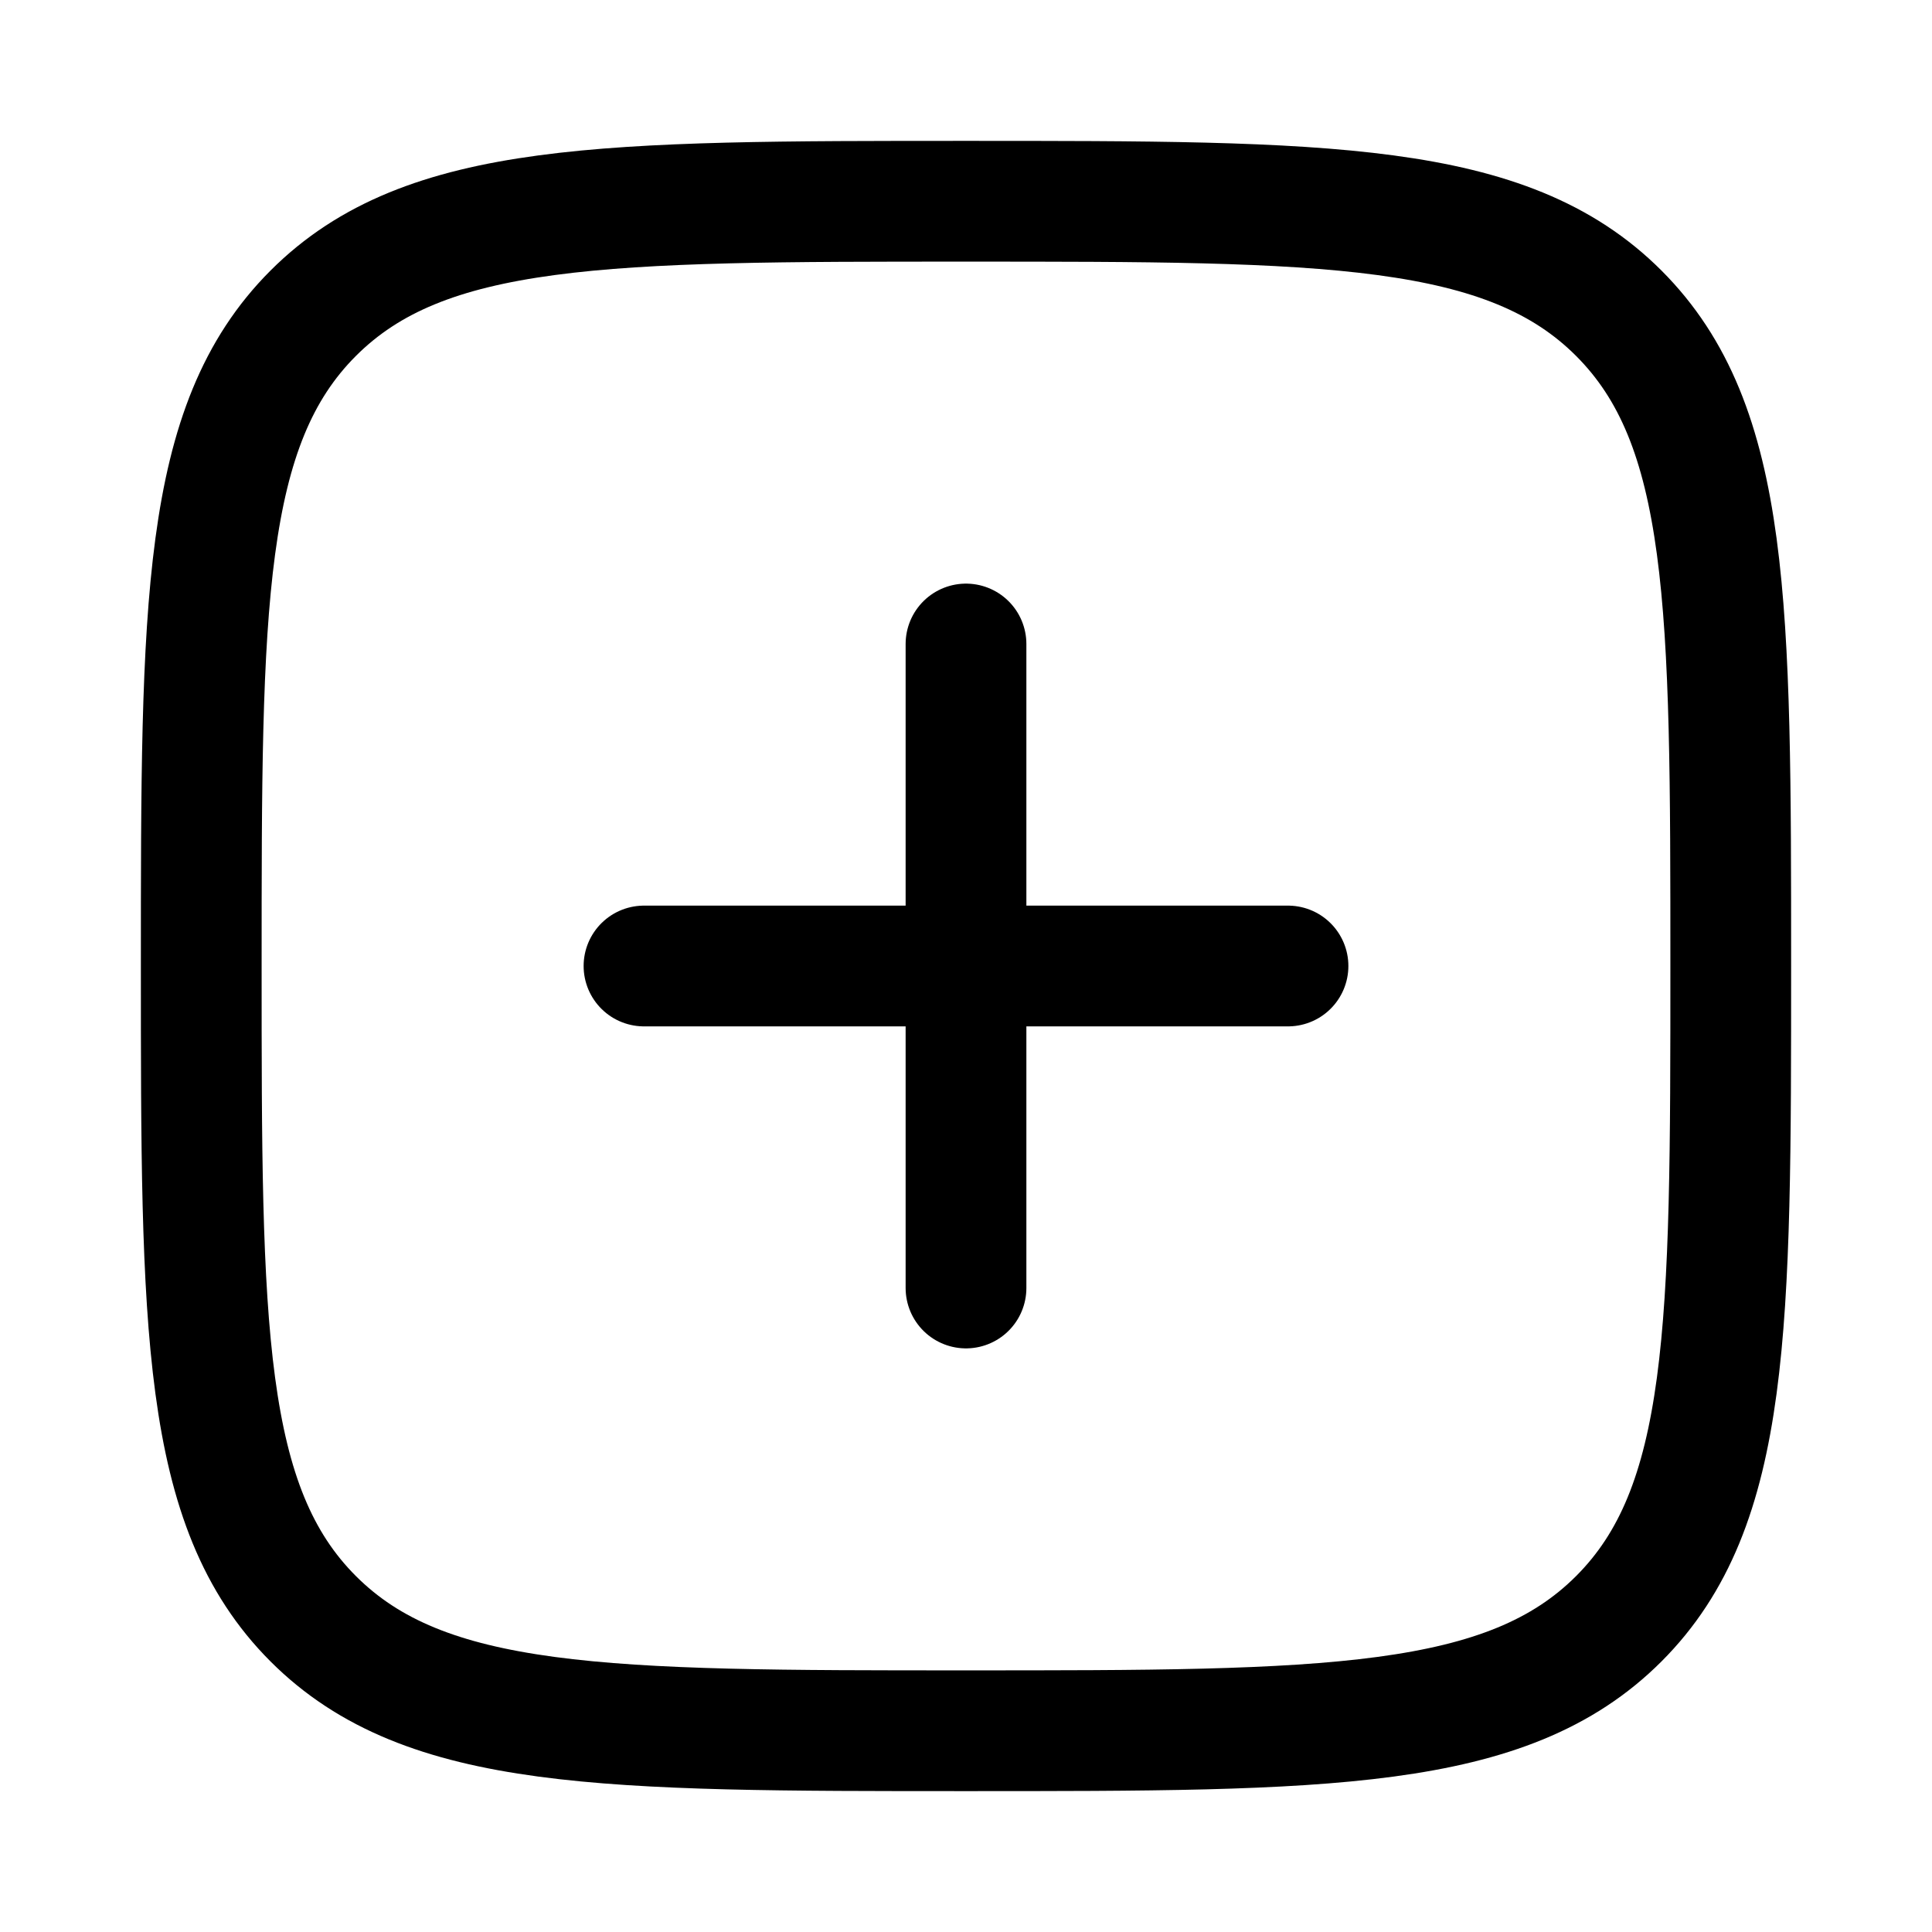
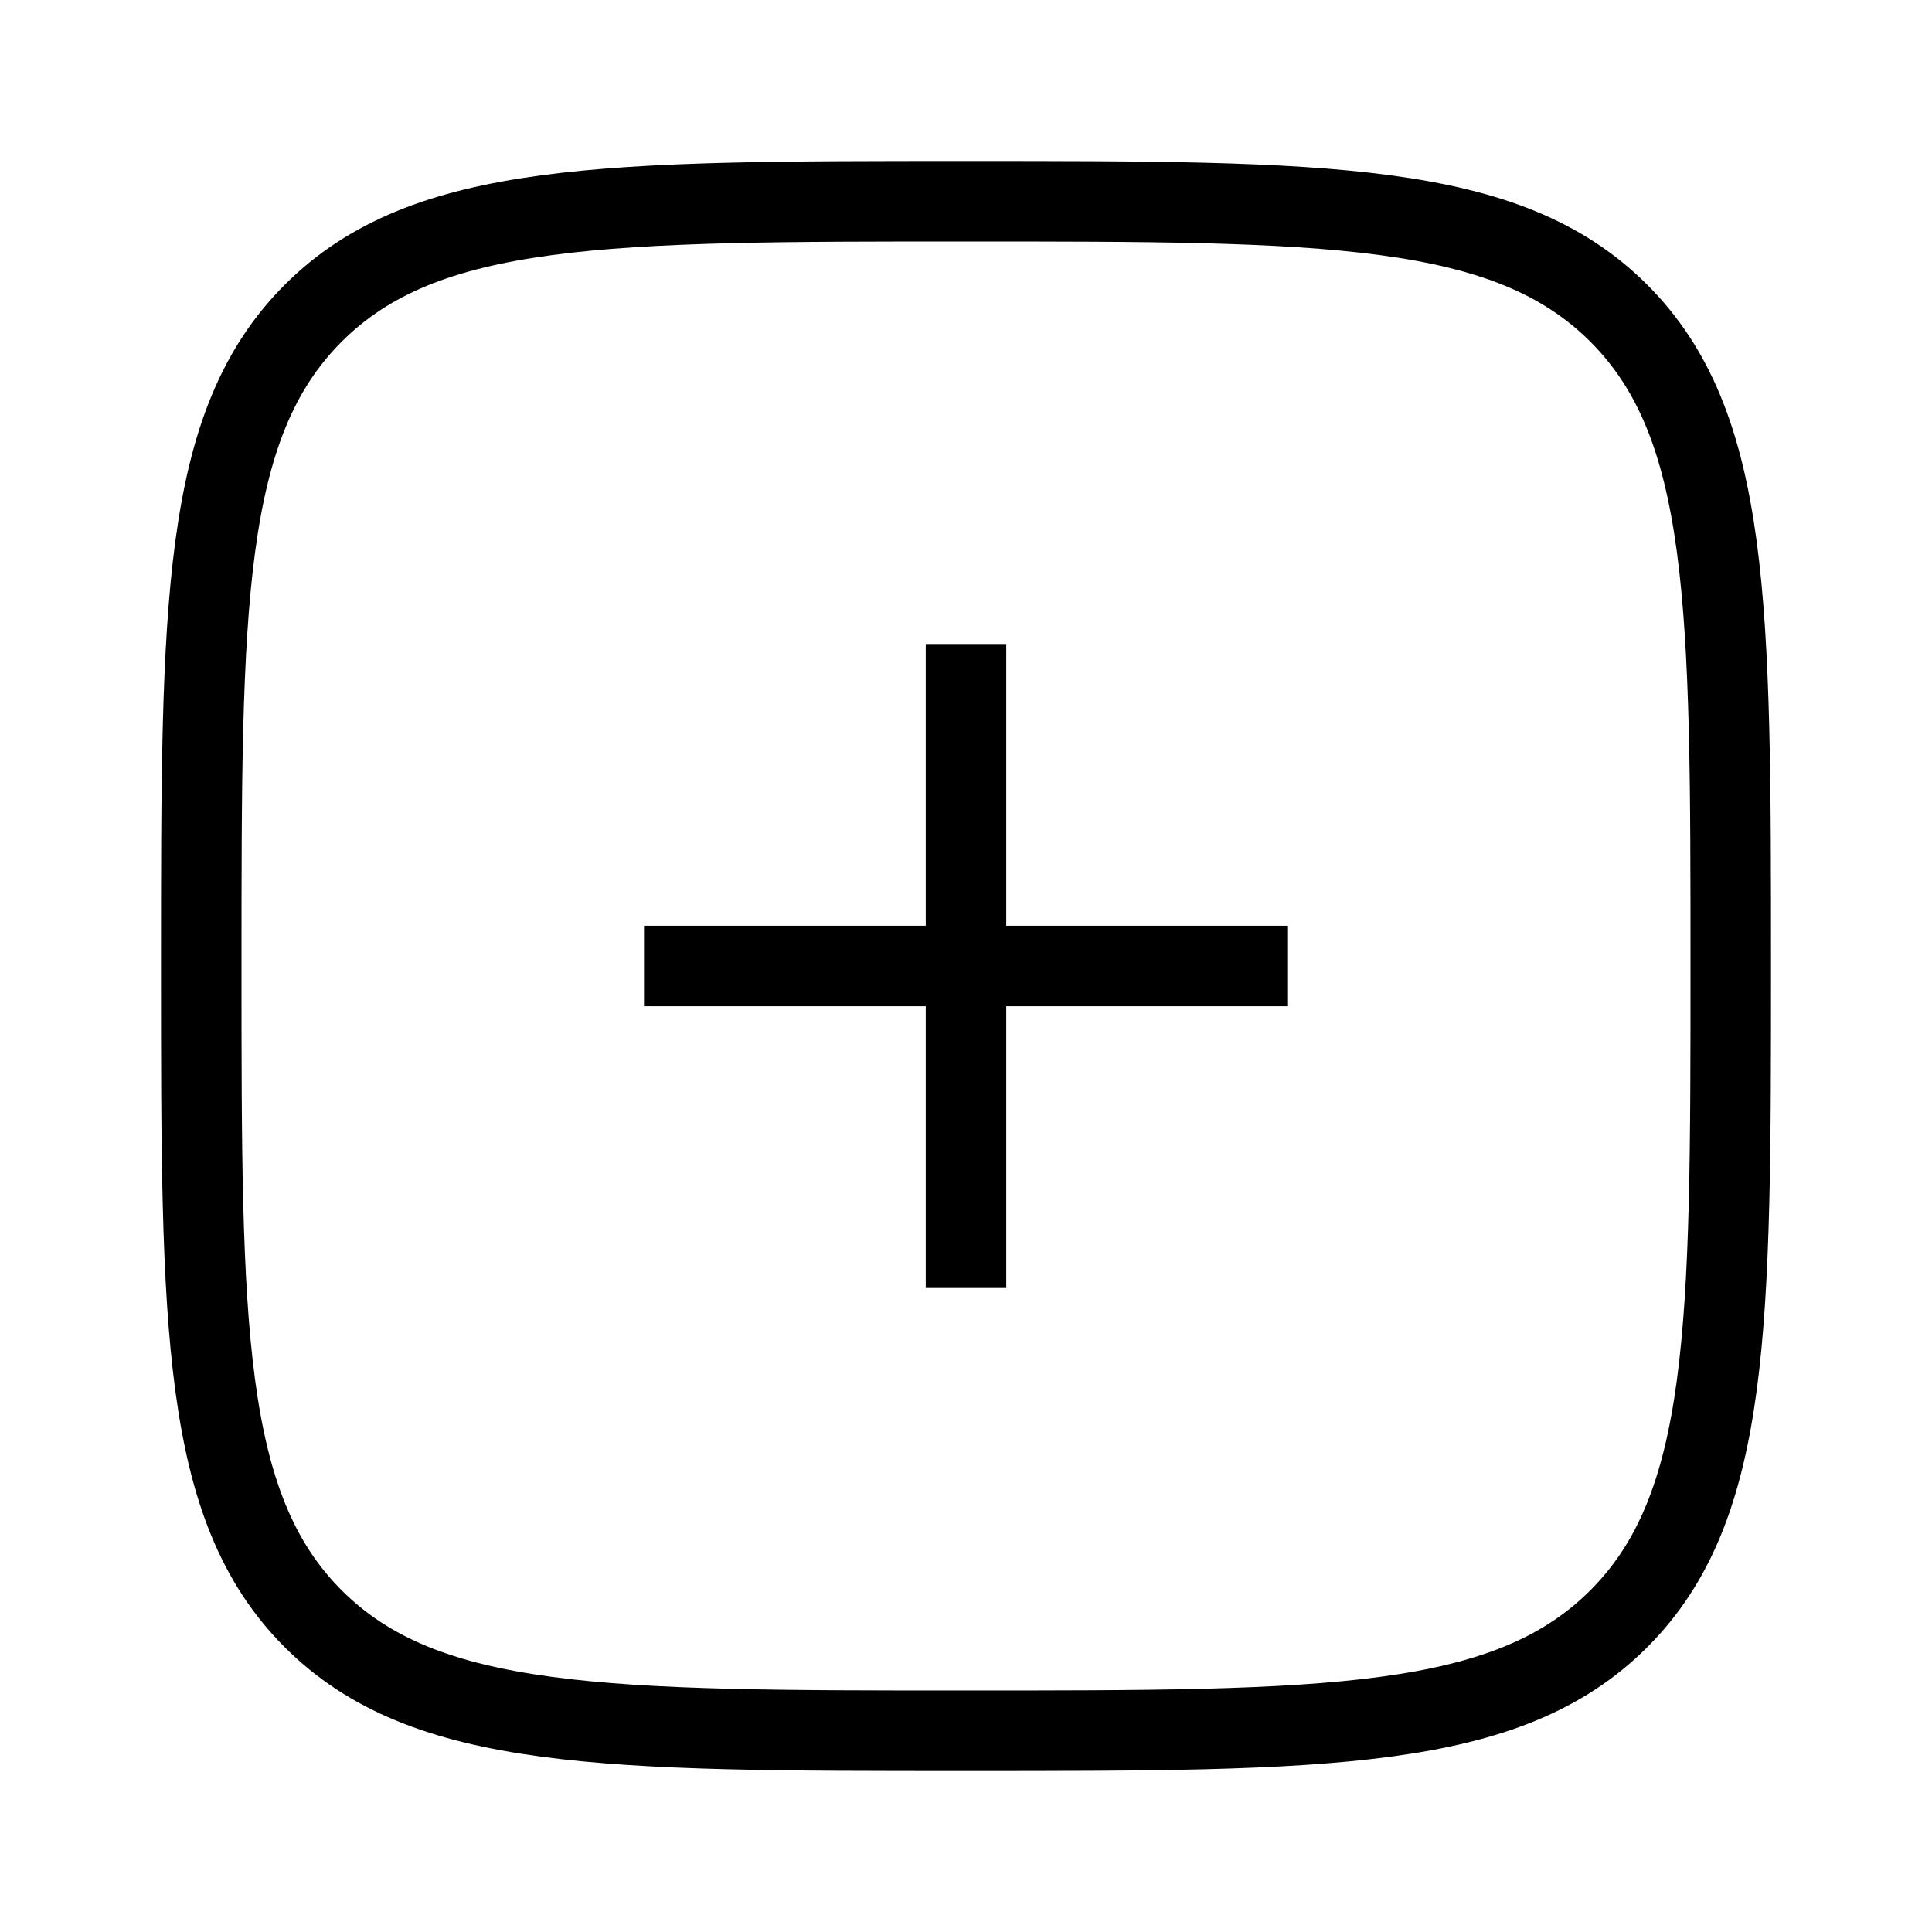
<svg xmlns="http://www.w3.org/2000/svg" viewBox="0 0 24 24" width="24" height="24" color="#000000" fill="none">
-   <path d="M12 8V16M16 12L8 12" stroke="currentColor" stroke-width="1.5" stroke-linecap="round" stroke-linejoin="round" />
-   <path d="M2.5 12C2.5 7.522 2.5 5.282 3.891 3.891C5.282 2.5 7.522 2.5 12 2.5C16.478 2.5 18.718 2.5 20.109 3.891C21.5 5.282 21.5 7.522 21.5 12C21.5 16.478 21.5 18.718 20.109 20.109C18.718 21.5 16.478 21.5 12 21.5C7.522 21.5 5.282 21.5 3.891 20.109C2.5 18.718 2.5 16.478 2.5 12Z" stroke="currentColor" stroke-width="1.5" />
+   <path d="M12 8V16M16 12L8 12" stroke="currentColor" strokeWidth="1.5" strokeLinecap="round" strokeLinejoin="round" />
+   <path d="M2.5 12C2.5 7.522 2.5 5.282 3.891 3.891C5.282 2.5 7.522 2.5 12 2.5C16.478 2.5 18.718 2.5 20.109 3.891C21.5 5.282 21.5 7.522 21.5 12C21.5 16.478 21.5 18.718 20.109 20.109C18.718 21.5 16.478 21.5 12 21.5C7.522 21.5 5.282 21.5 3.891 20.109C2.5 18.718 2.5 16.478 2.5 12Z" stroke="currentColor" strokeWidth="1.5" />
</svg>
